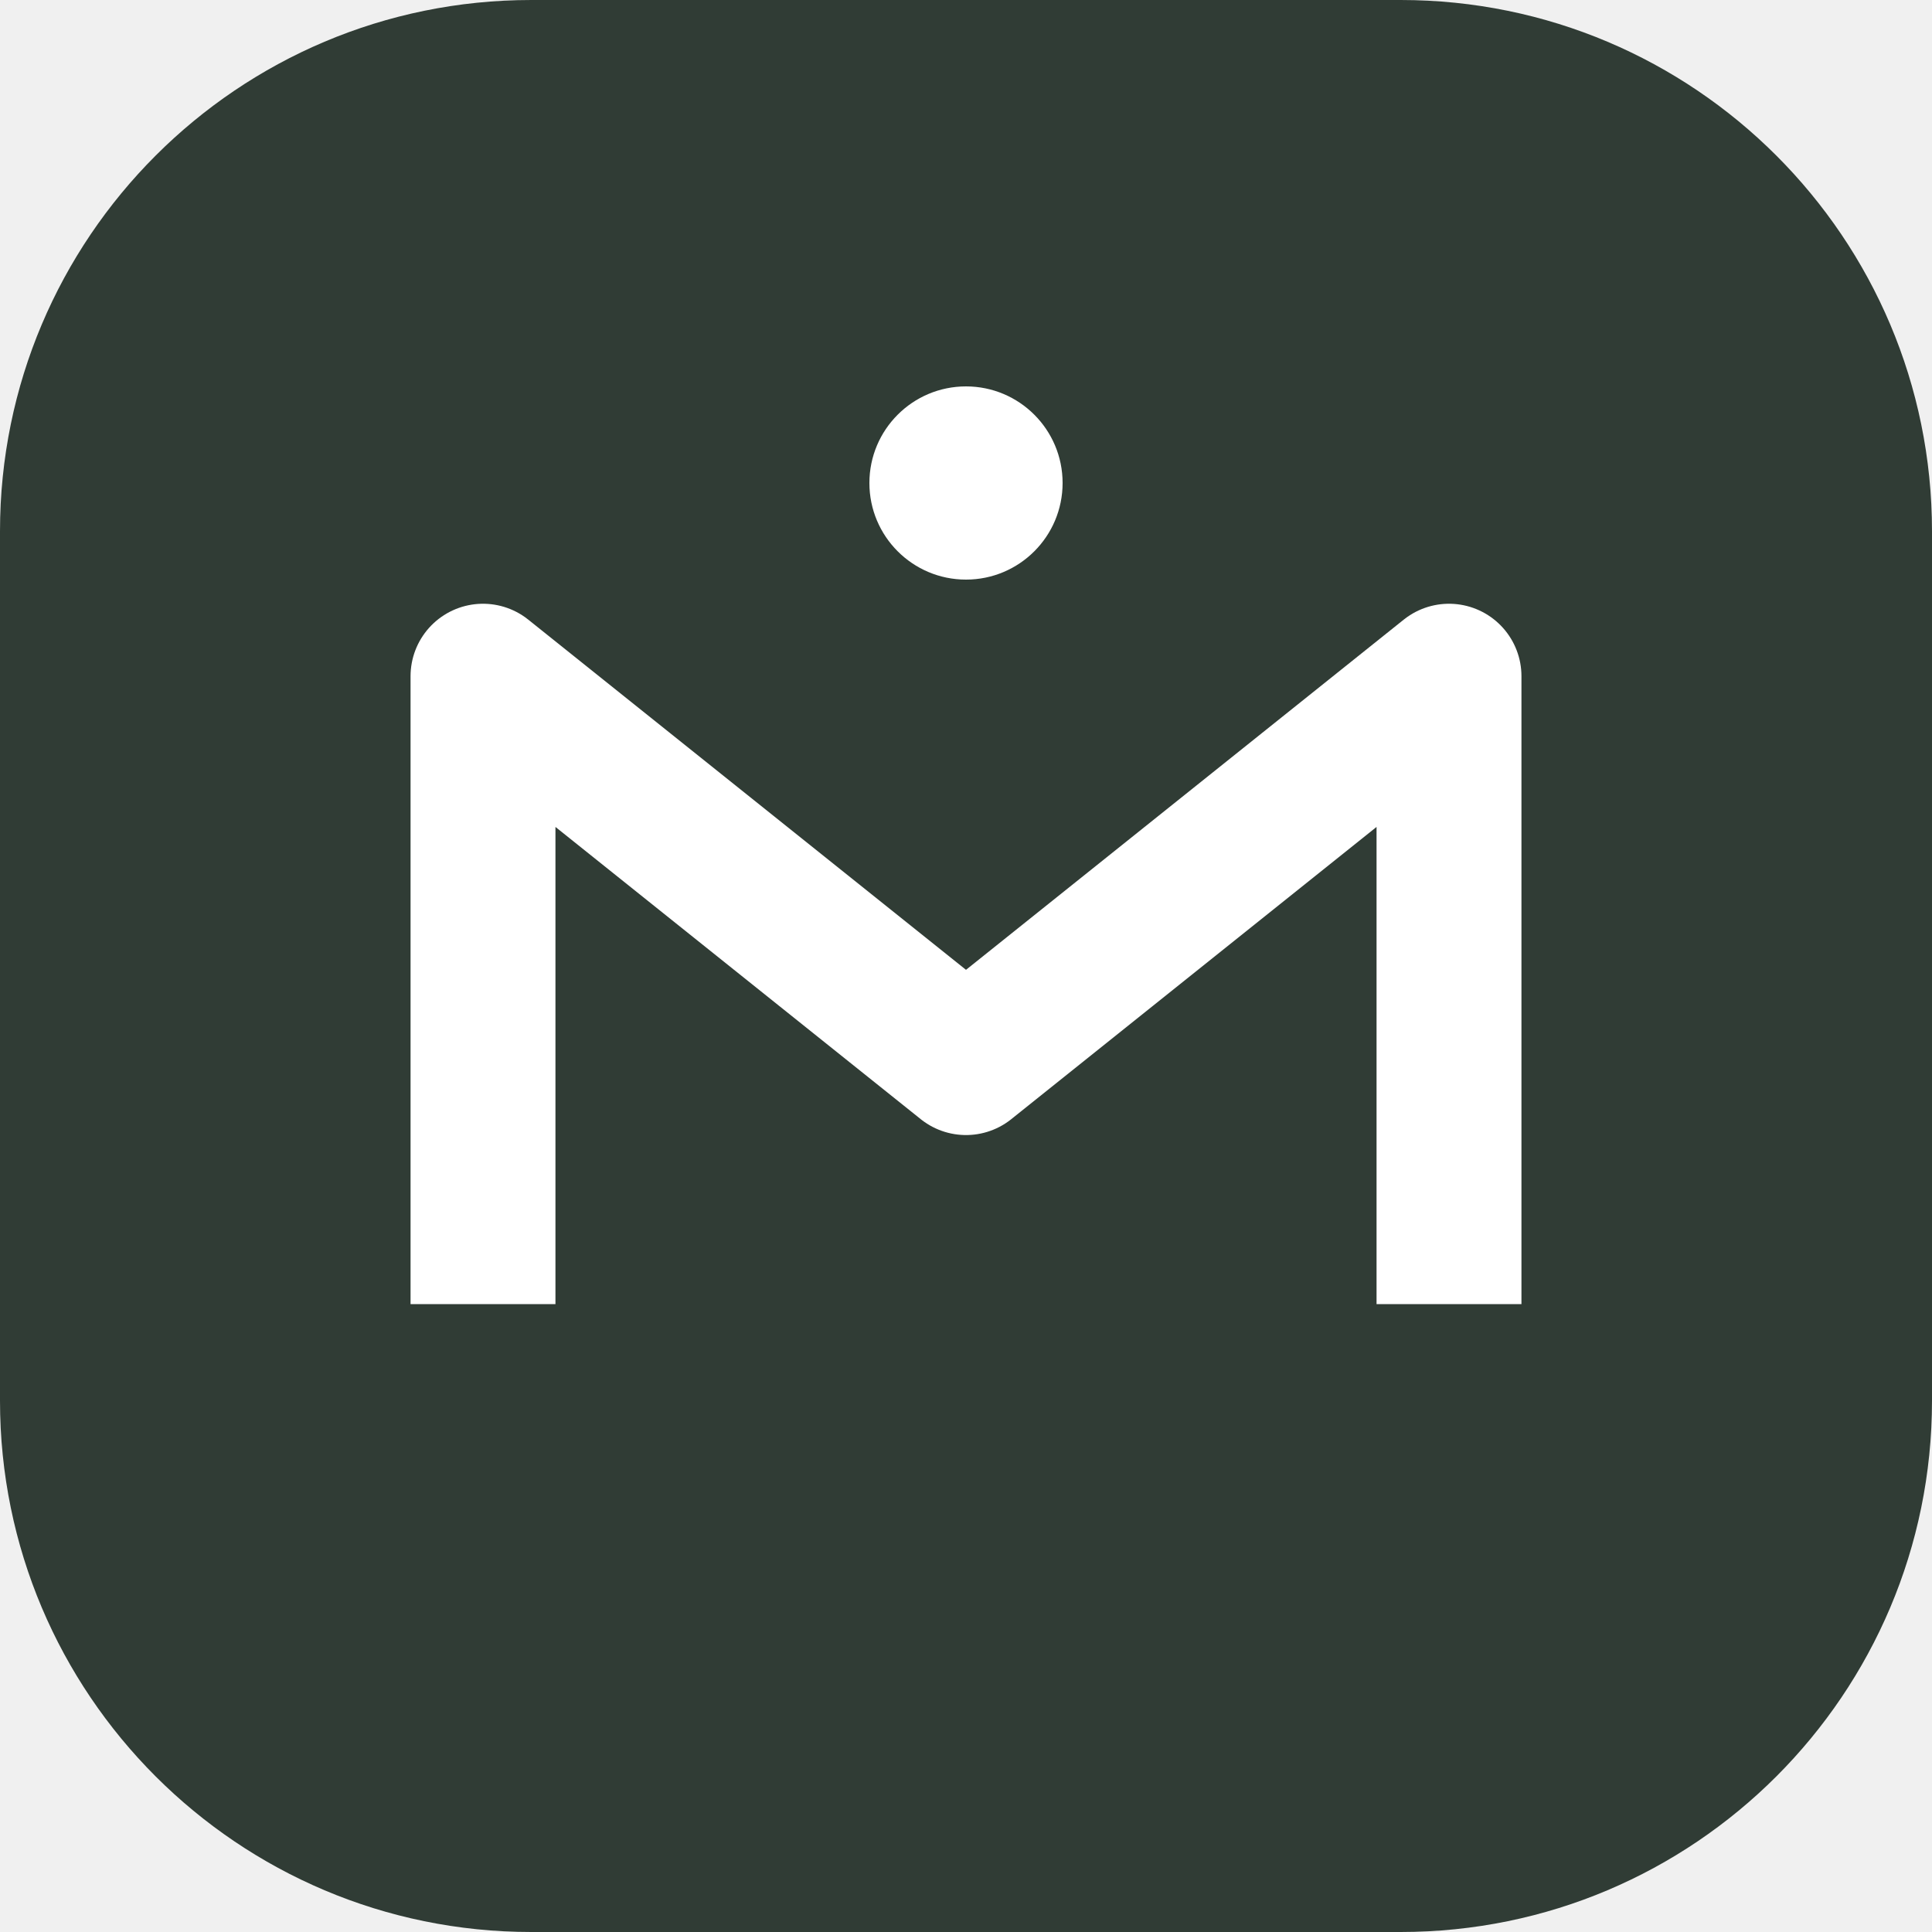
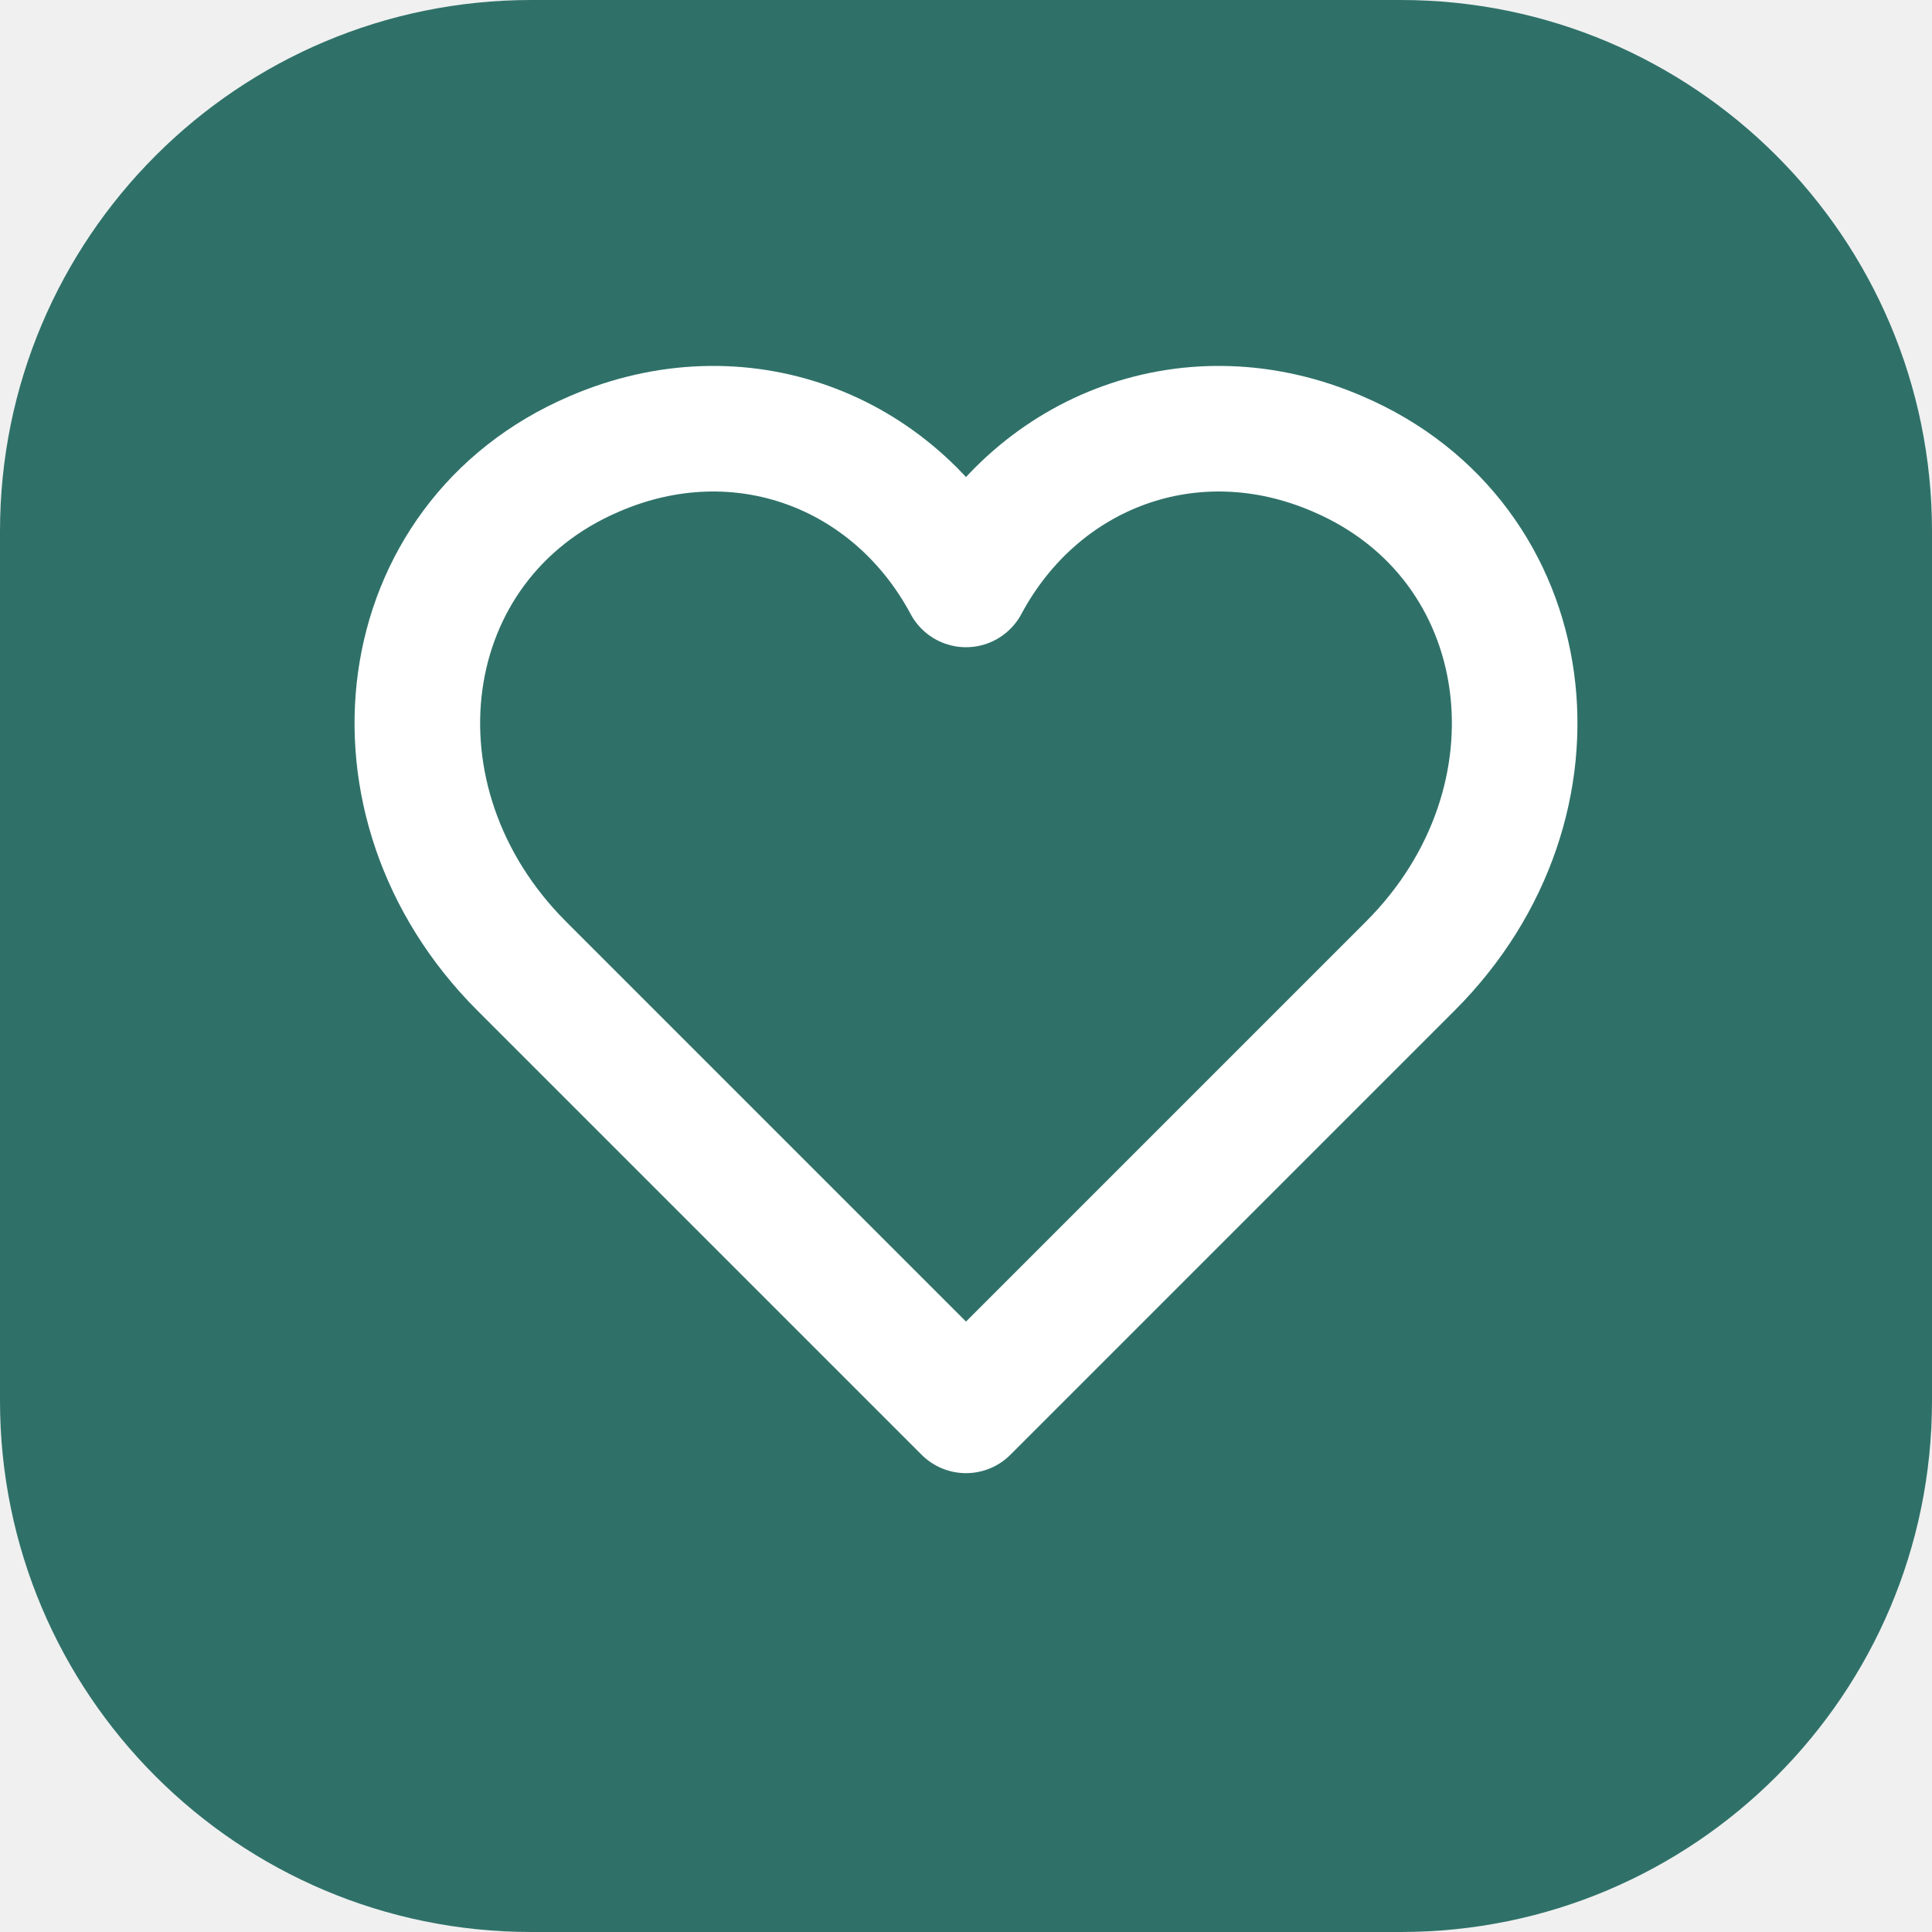
<svg xmlns="http://www.w3.org/2000/svg" viewBox="0 0 40 40">
-   <rect width="40" height="40" rx="11" fill="#303c35" />
-   <path d="M10 27V14l10 8 10-8v13" fill="none" stroke="white" stroke-width="3" stroke-linejoin="round" />
-   <circle cx="20" cy="10" r="2" fill="white" />
+   <rect width="40" height="40" rx="11" fill="#2f7169" />
+   <path d="M20 29.2 10.8 20c-3.4-3.4-2.7-8.8 1.5-10.6 3-1.3 6.2-.1 7.7 2.7 1.5-2.8 4.7-4 7.7-2.7 4.2 1.8 4.9 7.2 1.5 10.6L20 29.2Z" fill="none" stroke="white" stroke-width="2.6" stroke-linecap="round" stroke-linejoin="round" />
</svg>
